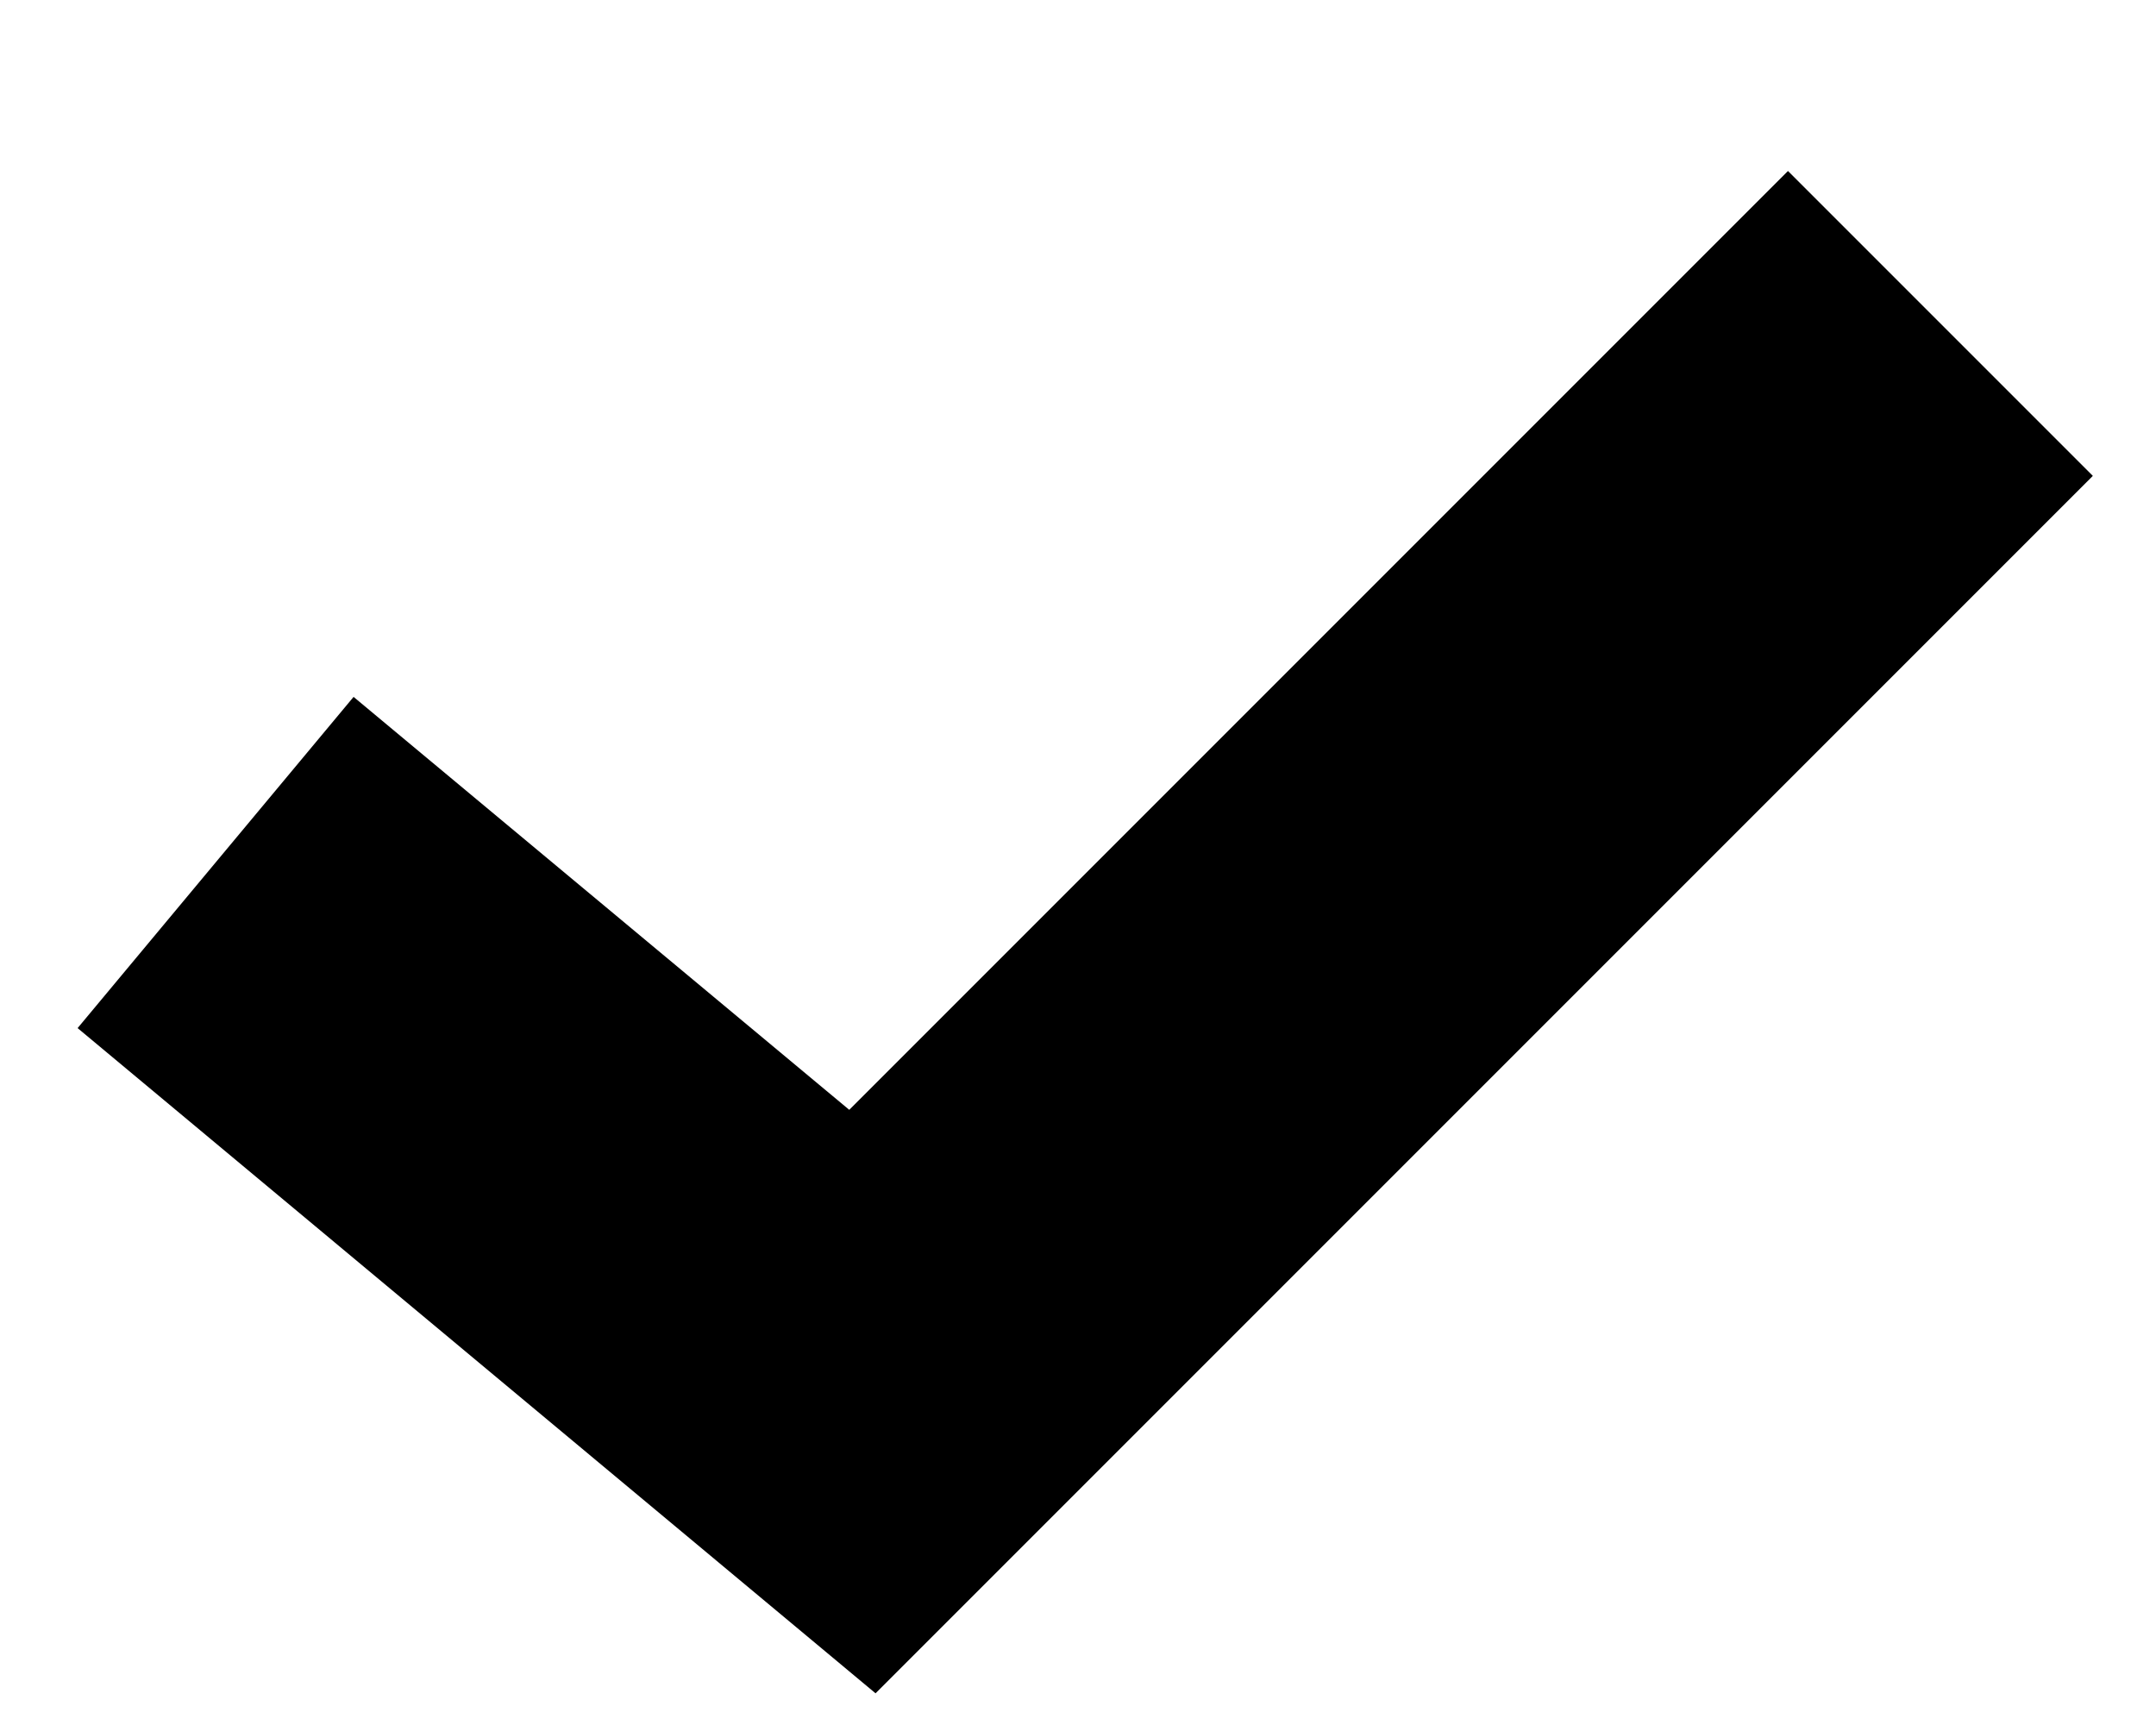
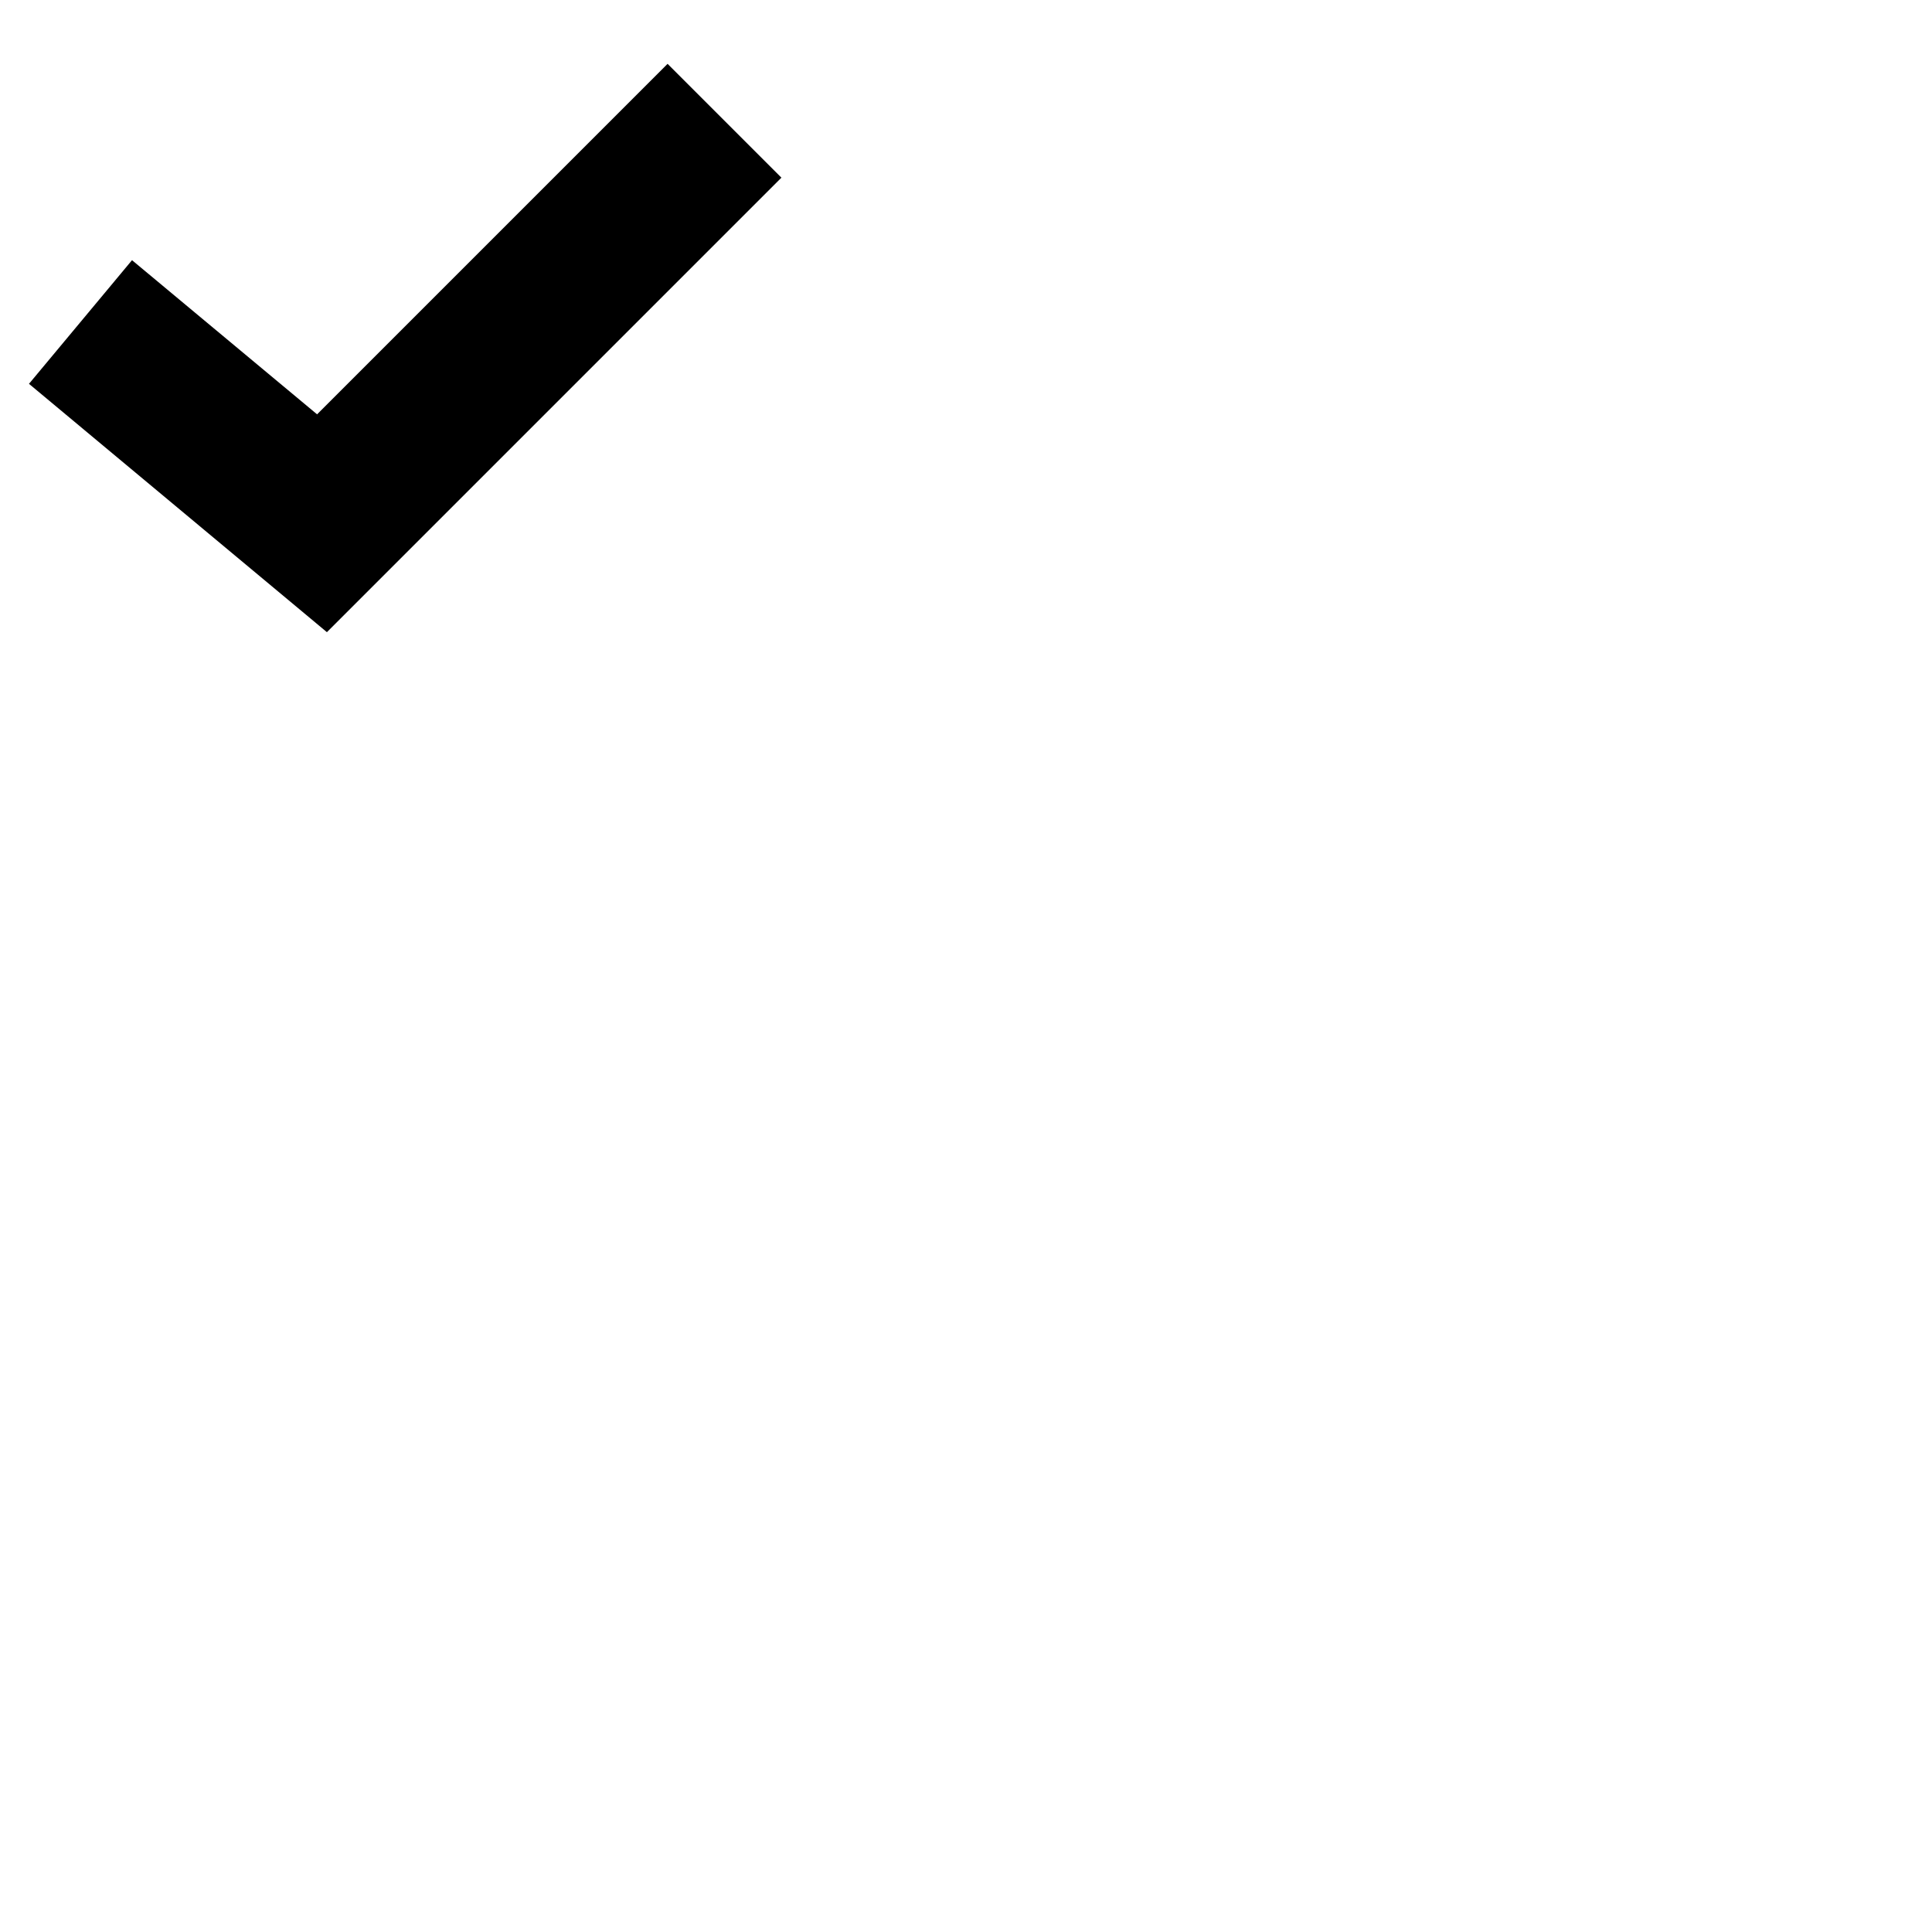
- <svg xmlns="http://www.w3.org/2000/svg" width="10" height="8" viewBox="0 0 10 8" fill="none">
+ <svg xmlns="http://www.w3.org/2000/svg" width="24" height="24" viewBox="0 0 24 24">
  <path fill-rule="evenodd" clip-rule="evenodd" d="M9.707 2.207L4.061 7.853L0.36 4.768L1.64 3.232L3.939 5.147L8.293 0.793L9.707 2.207Z" fill="currentColor" />
</svg>
